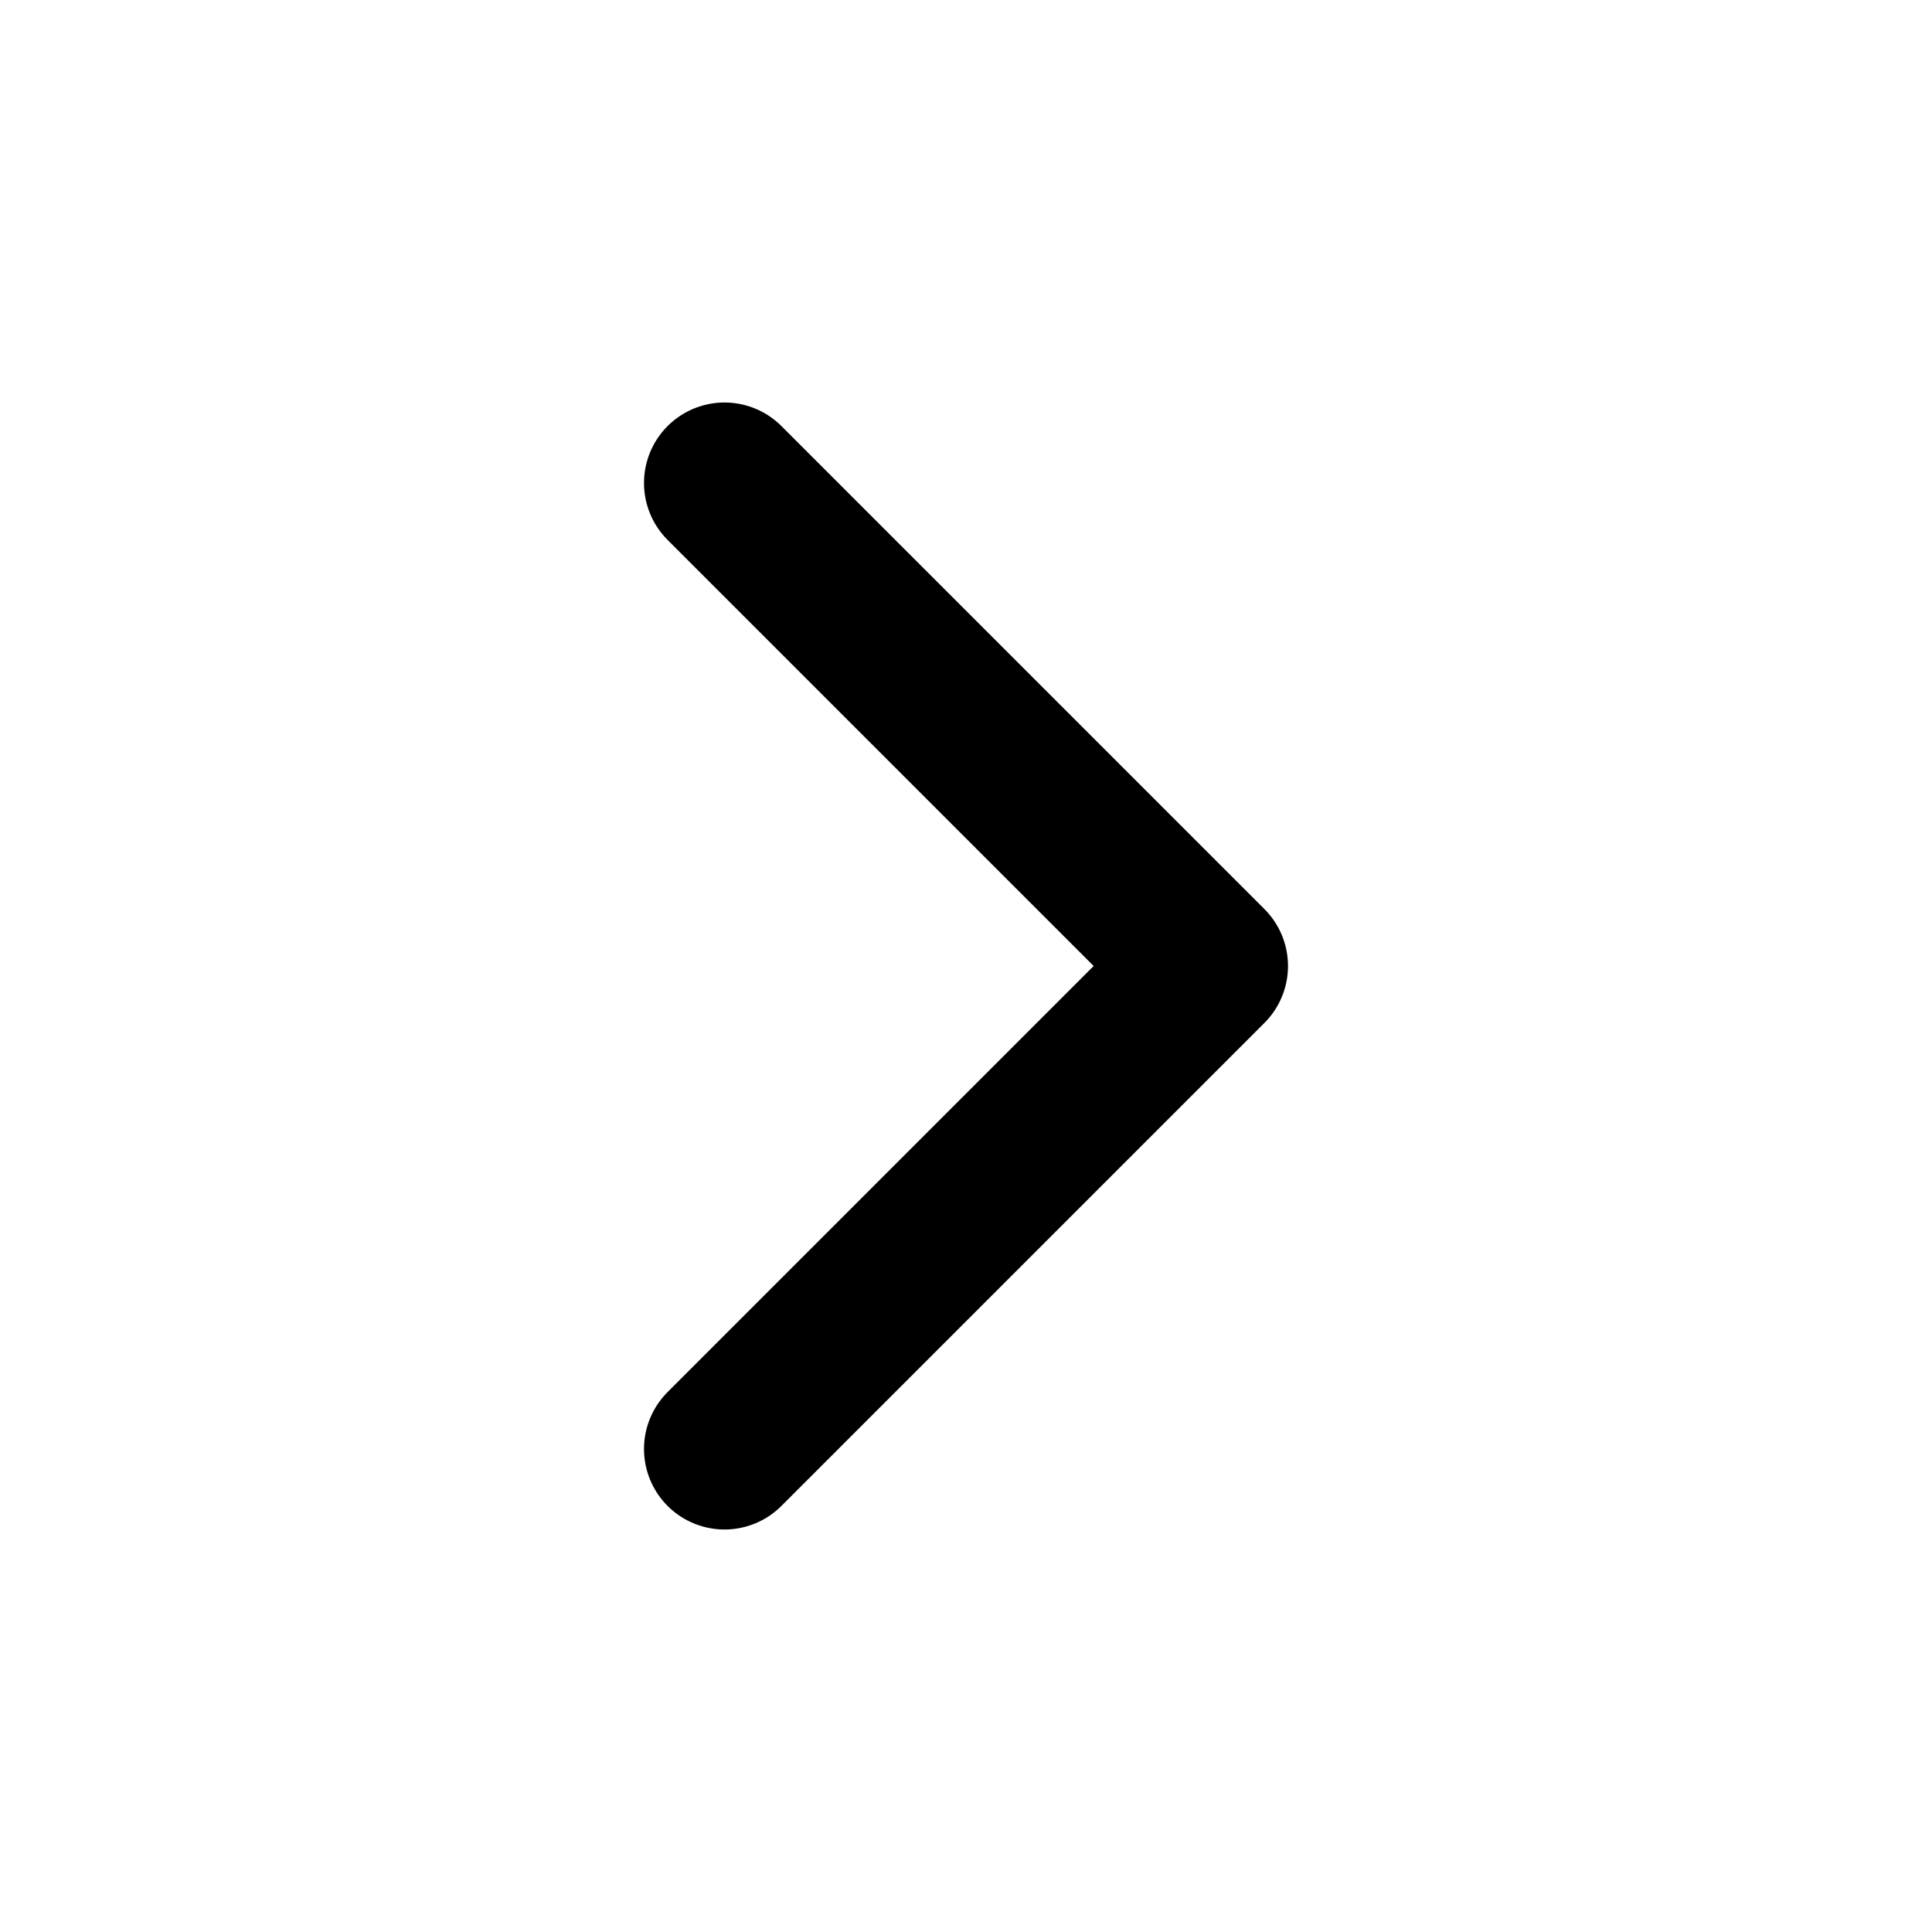
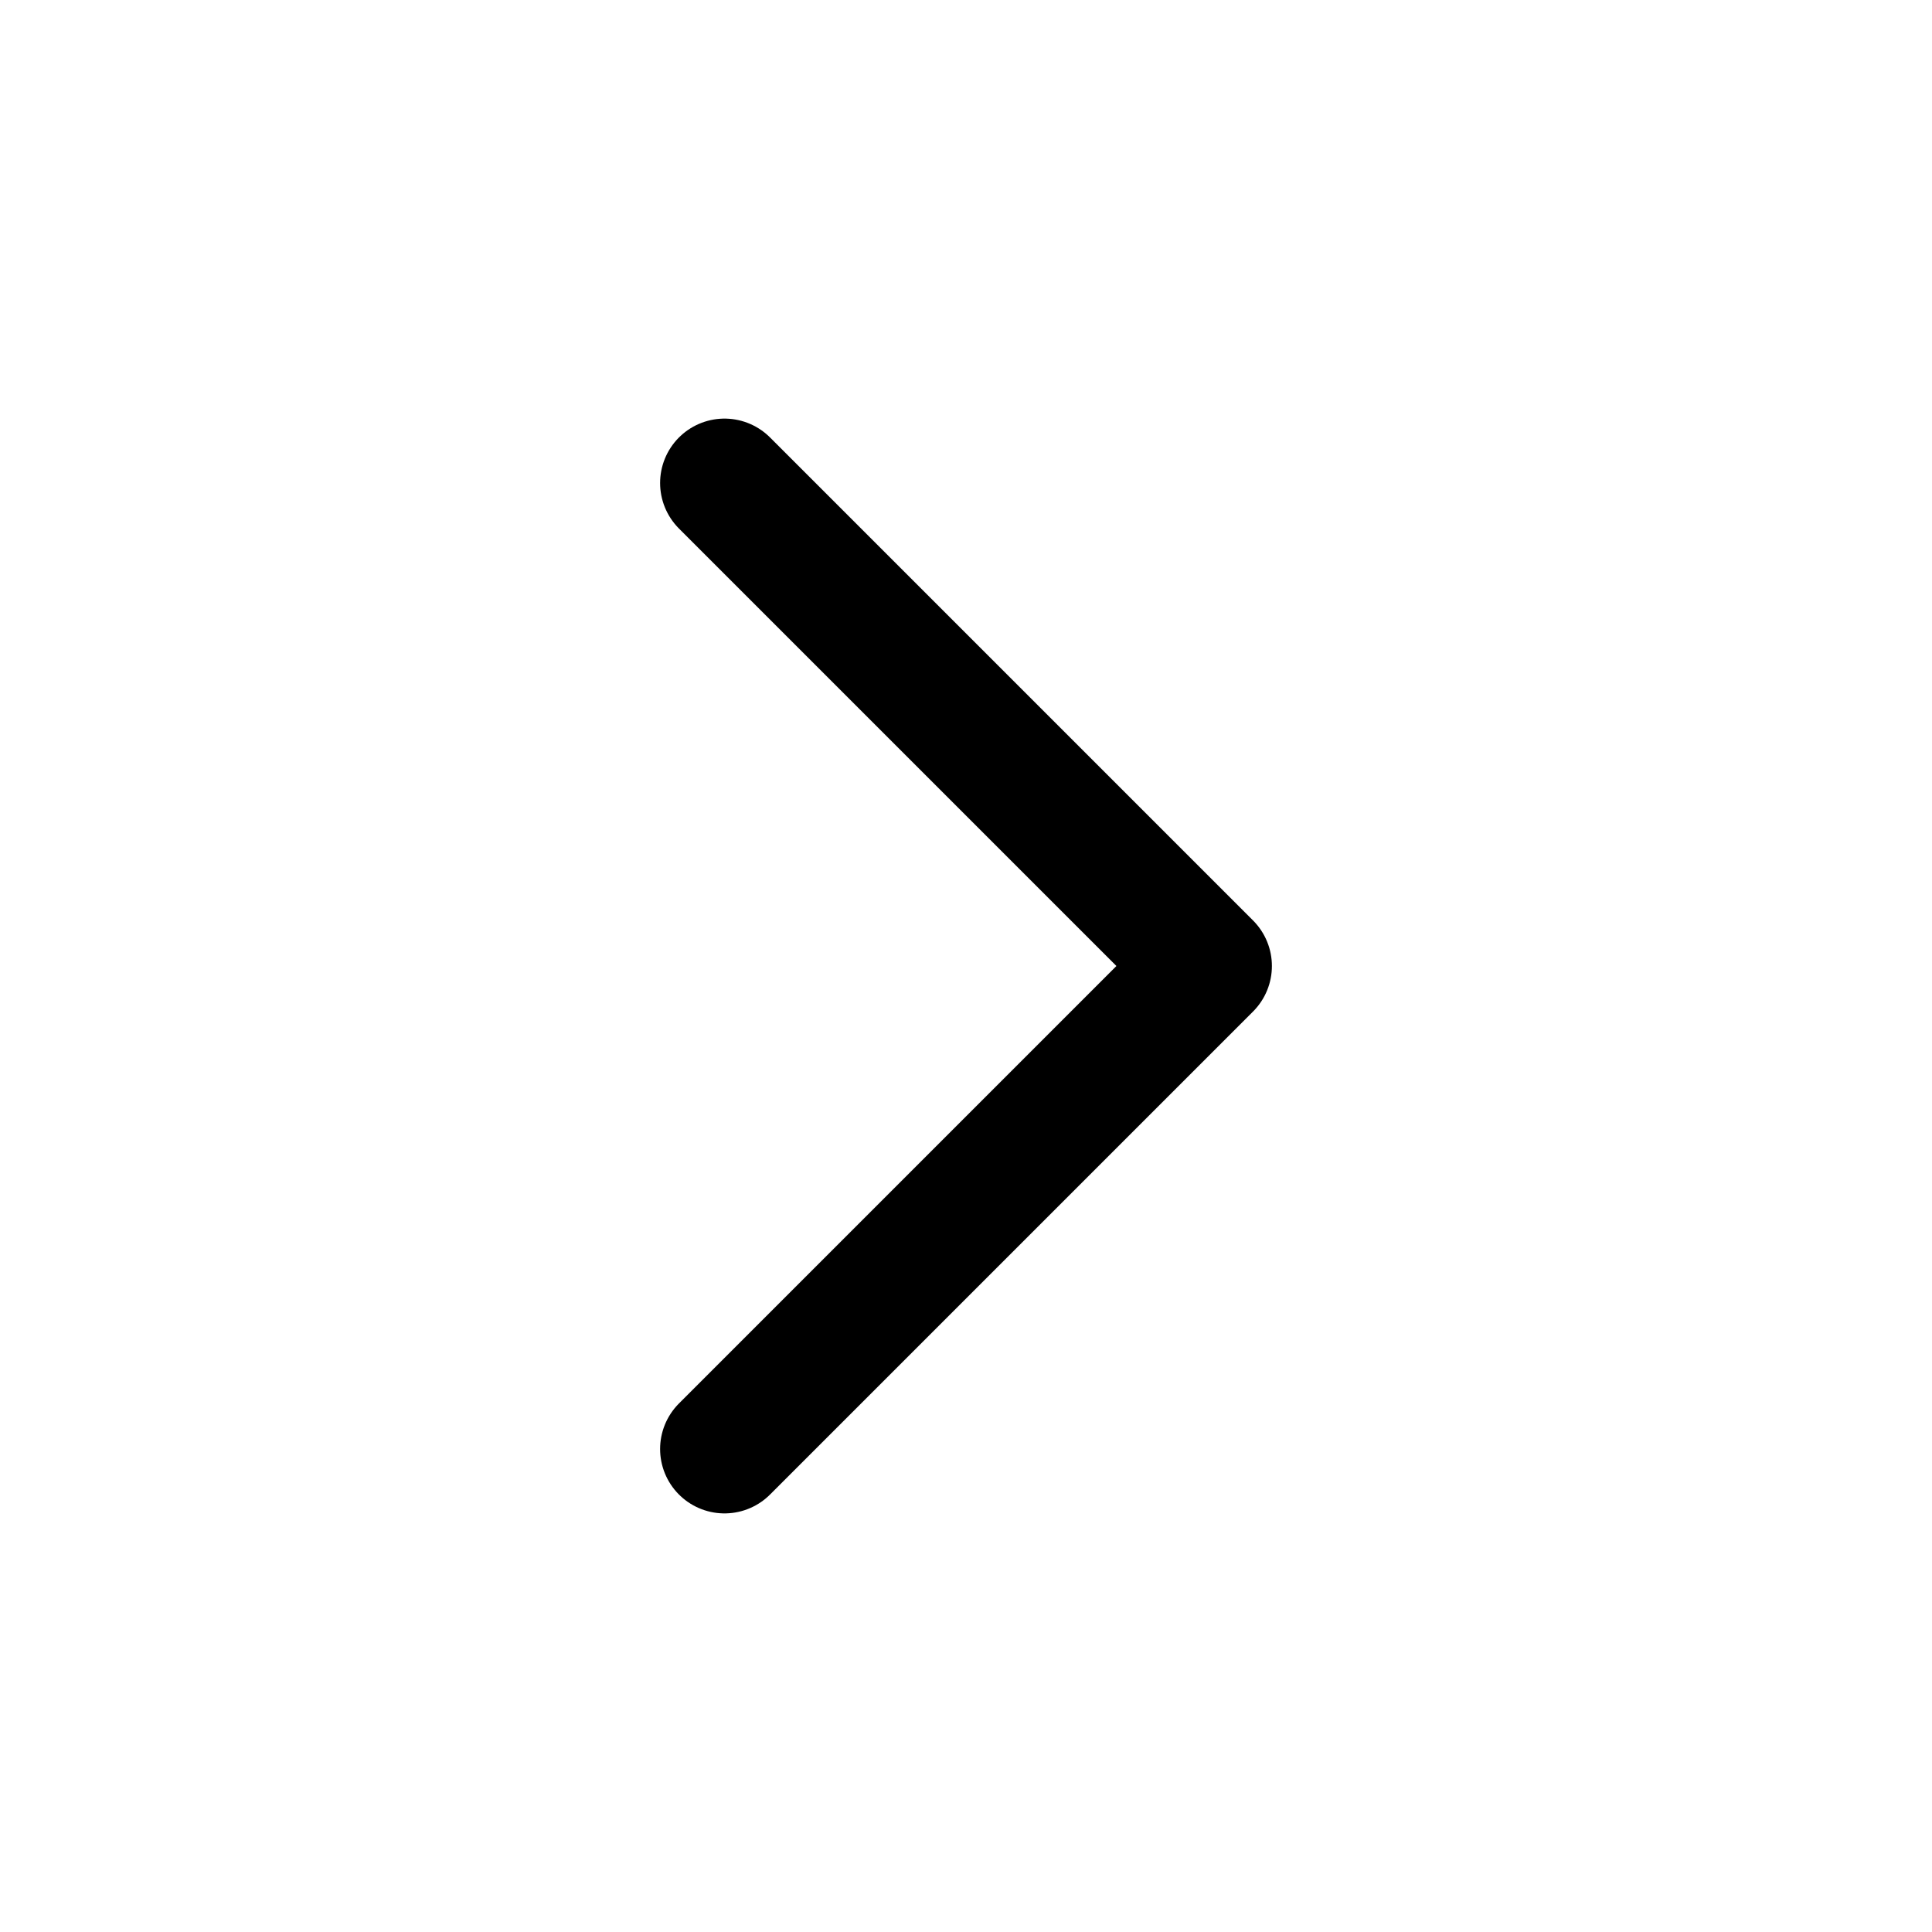
- <svg xmlns="http://www.w3.org/2000/svg" width="24" height="24" viewBox="0 0 24 24" fill="none">
-   <path d="M9 18L15 12L9 6" stroke="currentColor" stroke-width="2" stroke-linecap="round" stroke-linejoin="round" />
+ <svg xmlns="http://www.w3.org/2000/svg" width="30" height="30" viewBox="0 0 30 30" fill="none">
+   <path d="M11.25 22.5L18.75 15L11.25 7.5" stroke-width="2" stroke-linecap="round" stroke-linejoin="round" stroke="currentColor" />
</svg>
